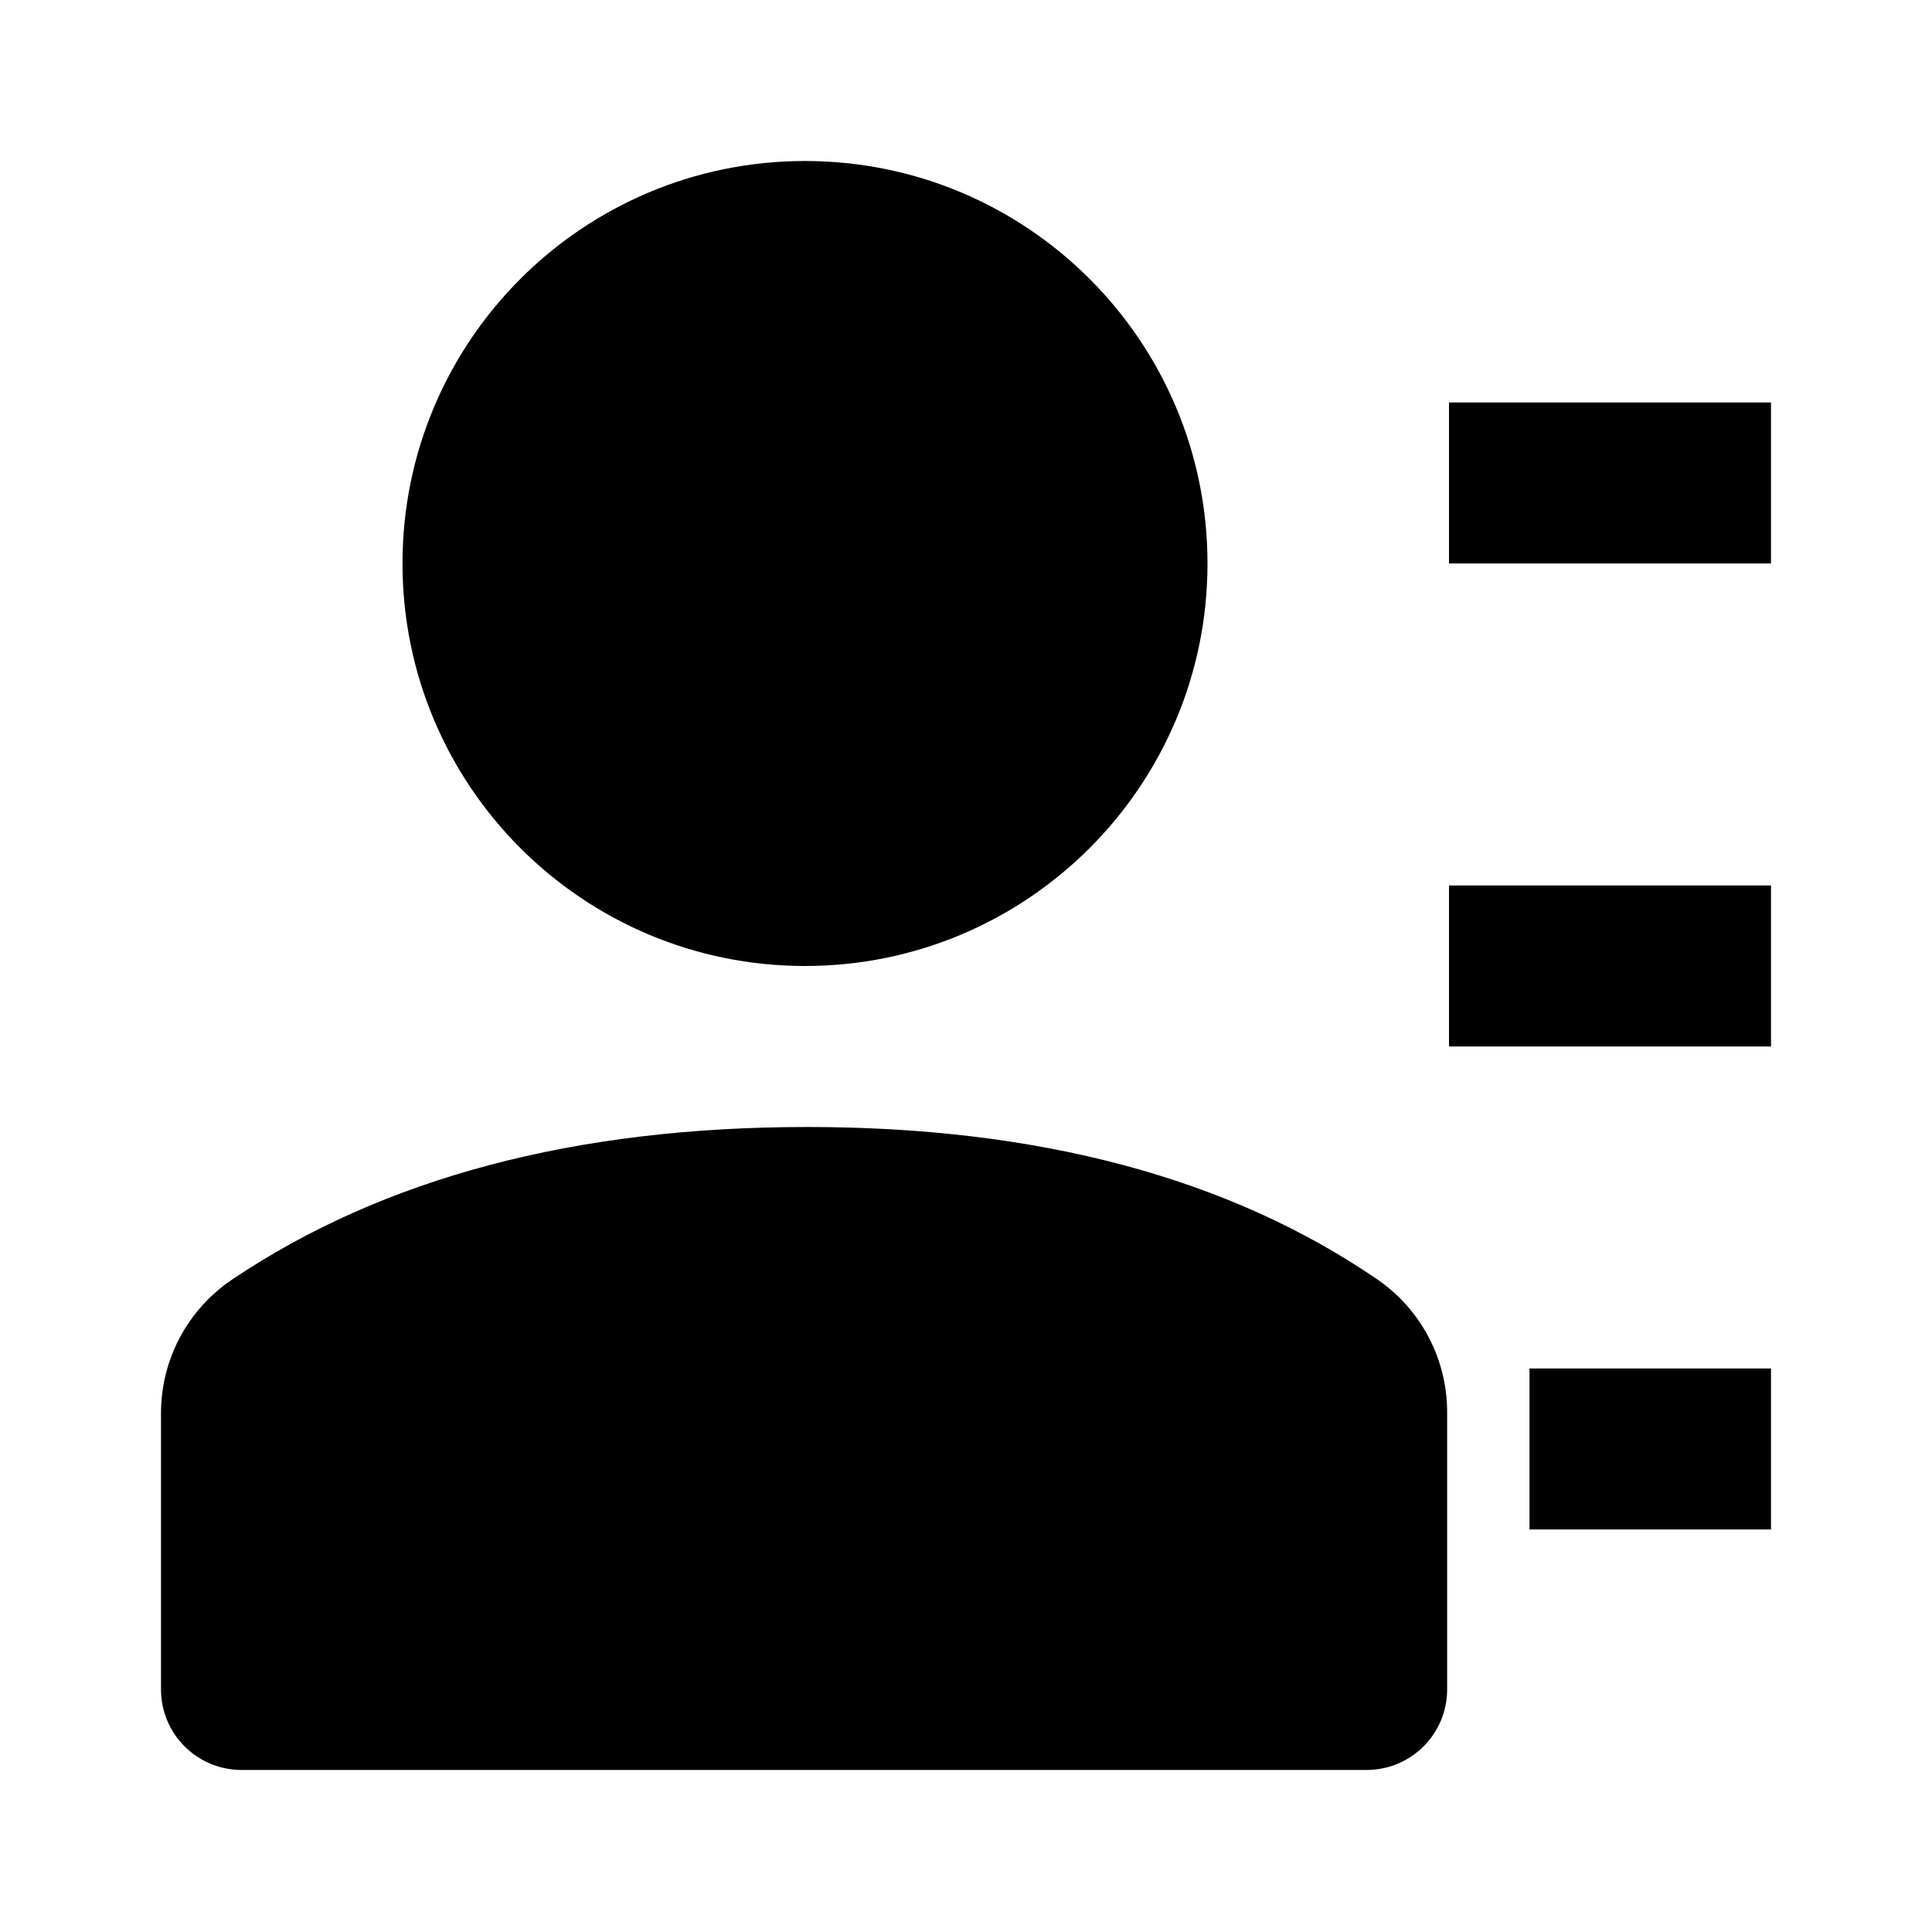
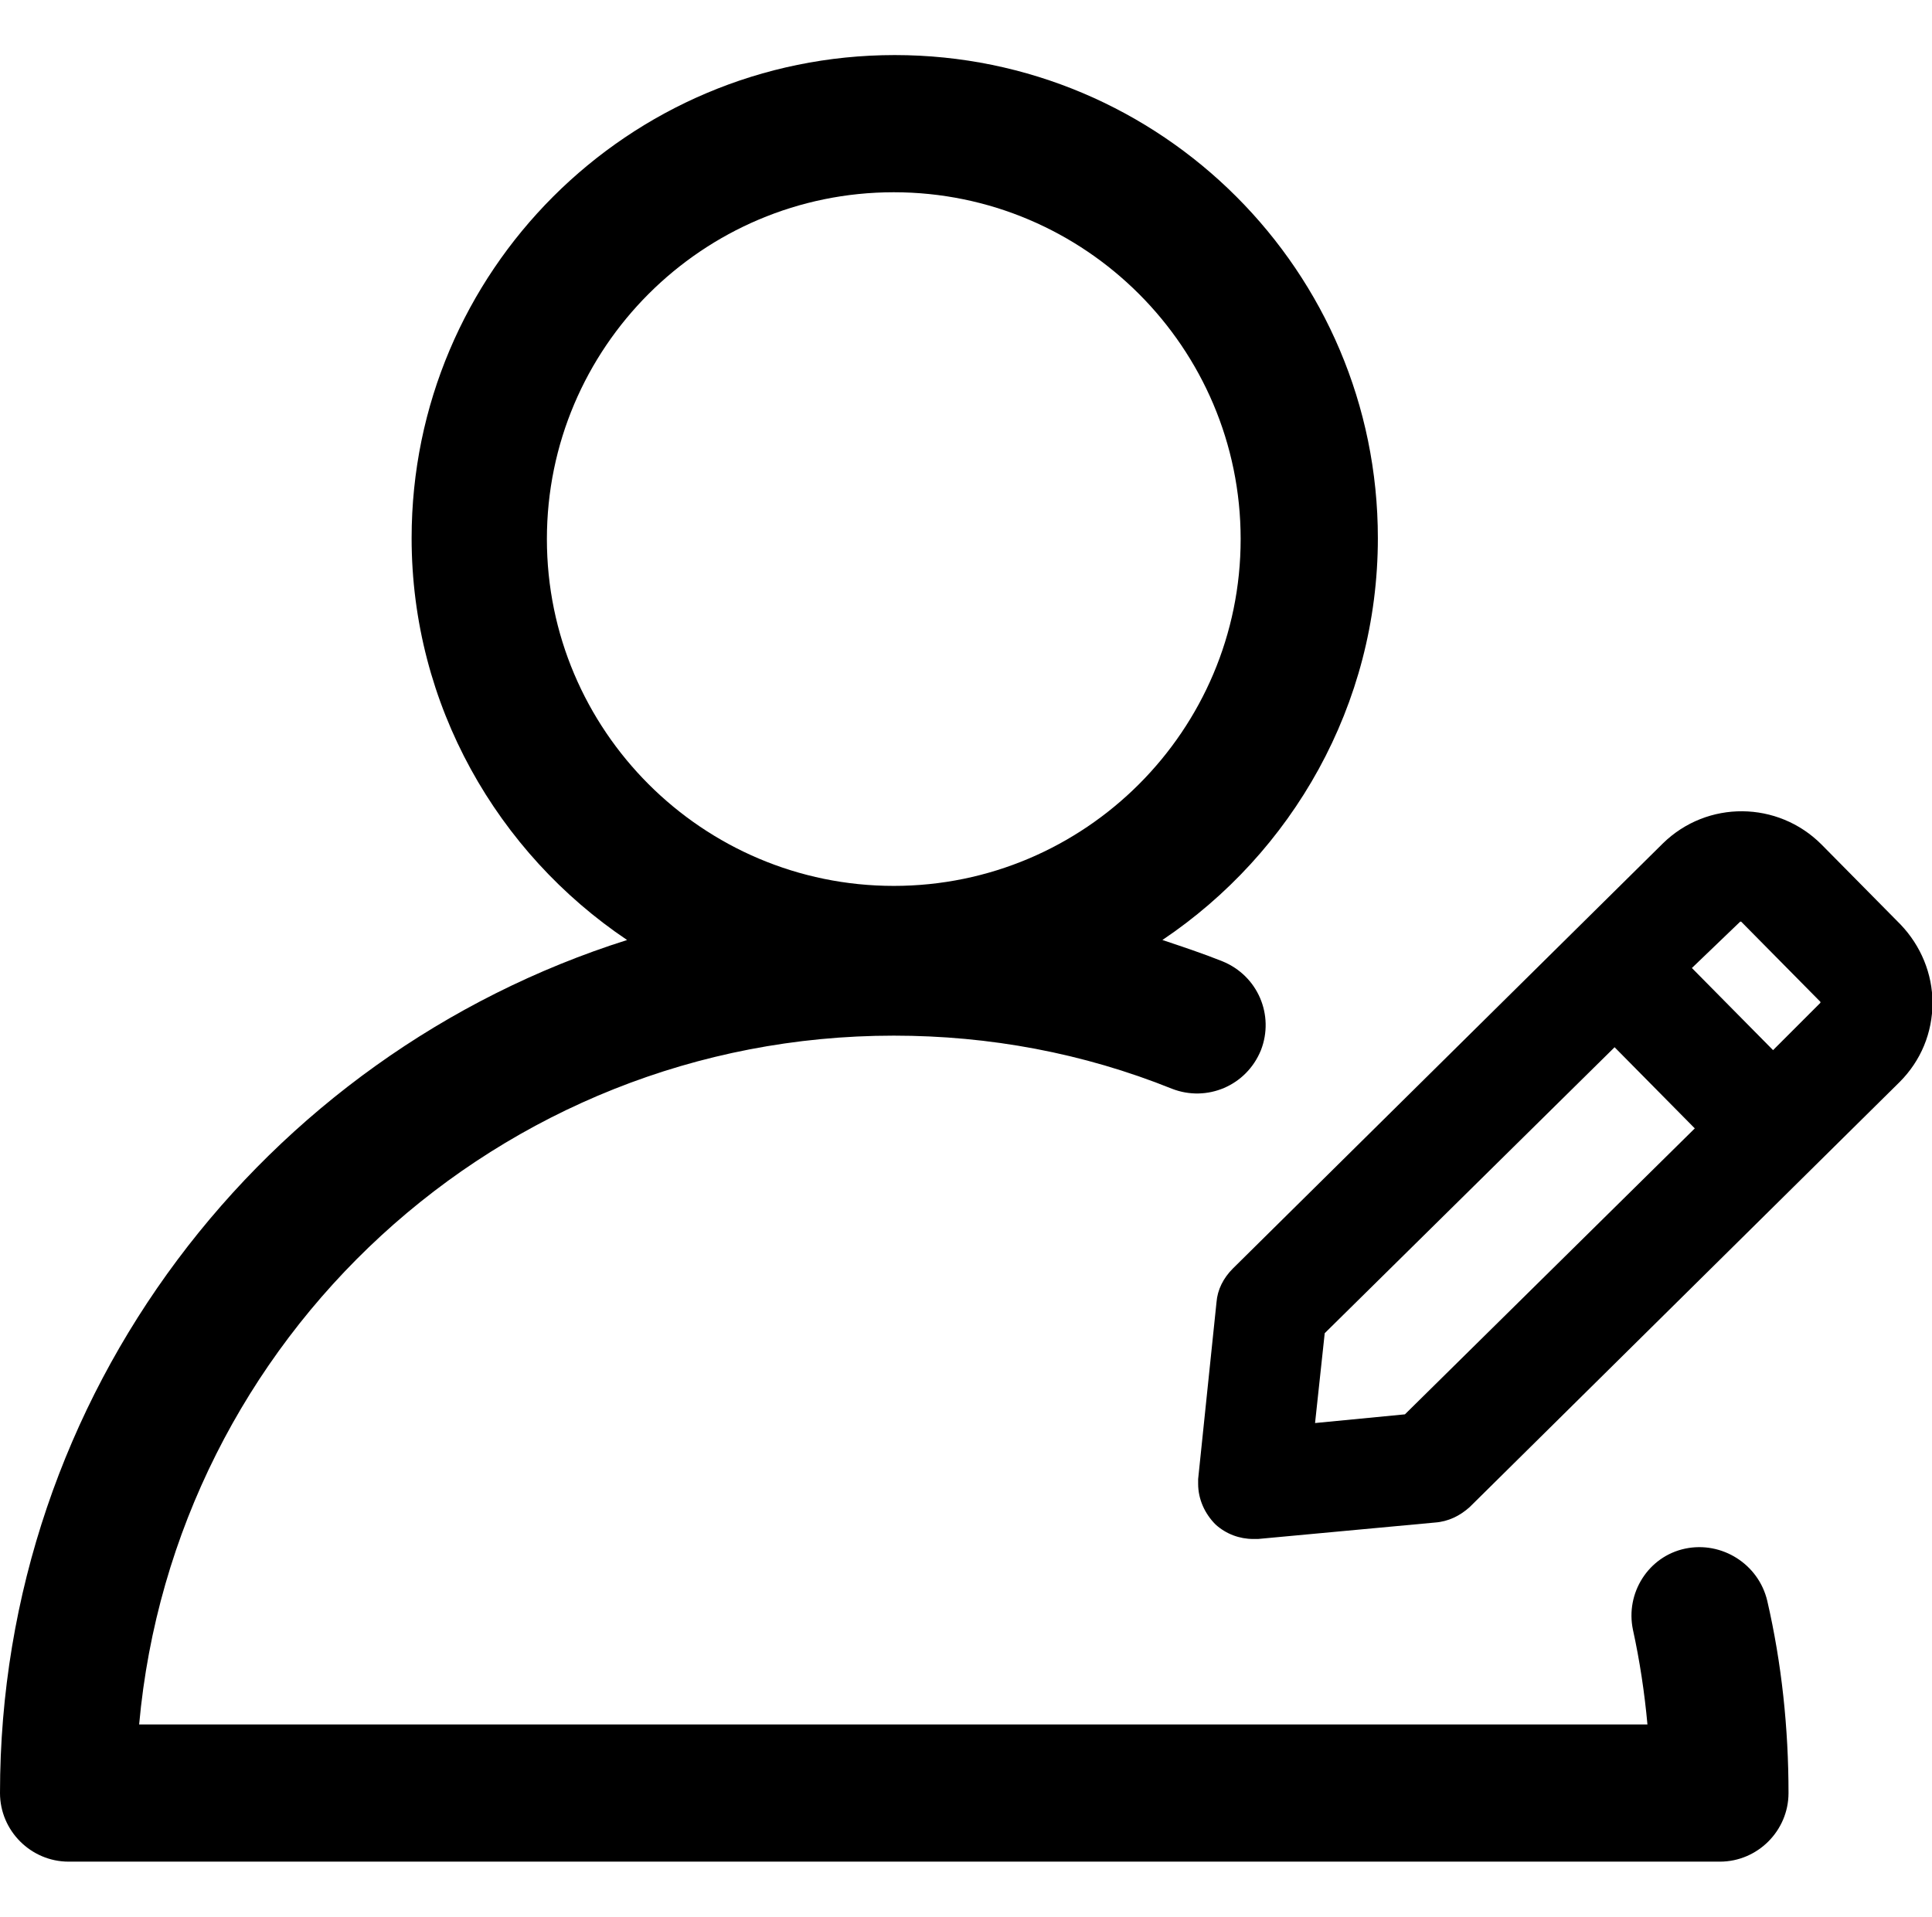
- <svg xmlns="http://www.w3.org/2000/svg" t="1557900927945" class="icon" style="" viewBox="0 0 1024 1024" version="1.1" p-id="11134" width="200" height="200">
+ <svg xmlns="http://www.w3.org/2000/svg" t="1557912214335" class="icon" style="" viewBox="0 0 1032 1024" version="1.1" p-id="8816" width="201.562" height="200">
  <defs>
    <style type="text/css" />
  </defs>
-   <path d="M426.667 512a213.333 213.333 0 1 1 0-426.667 213.333 213.333 0 0 1 0 426.667z m341.333-298.667h170.667v85.333h-170.667V213.333z m0 256h170.667v85.333h-170.667v-85.333z m42.667 256h128v85.333h-128v-85.333zM123.093 678.144C203.307 624.213 304.853 597.333 427.733 597.333c122.709 0 223.445 26.88 302.08 80.64a85.333 85.333 0 0 1 37.205 70.443v147.029a42.667 42.667 0 0 1-42.667 42.667H128a42.667 42.667 0 0 1-42.667-42.667v-146.475a85.333 85.333 0 0 1 37.76-70.827z" p-id="11135" />
+   <path d="M1015.226 493.935l-42.323-42.839c-23.226-23.226-60.903-23.742-84.645-0.516l-229.677 227.097c-5.161 5.161-8.258 11.355-8.774 18.065l-9.806 94.452v2.581c0 8.258 3.613 16 9.29 21.677 5.677 5.161 12.903 7.742 20.129 7.742h2.581l94.452-8.774c7.226-0.516 13.419-3.613 18.581-8.258l229.677-227.097c11.355-11.355 17.548-26.323 17.548-42.323 0-15.484-6.194-30.452-17.032-41.806z m-109.935 108.903l-154.839 152.774-48 4.645 5.161-48 154.839-152.774 42.839 43.355z m24.258-110.452h0.516l42.323 42.839v0.516l-25.29 25.29-43.355-43.871 25.806-24.774z" p-id="8817" />
+   <path d="M900.129 827.355c-19.613 4.129-32 23.742-27.871 43.355 3.613 16.516 6.194 33.548 7.742 50.581H74.323c18.581-205.935 192-368 403.097-368 51.097 0 101.161 9.29 148.645 28.387 18.581 7.226 39.742-1.548 47.484-20.645 7.226-18.581-1.548-39.742-20.645-47.484-10.323-4.129-21.161-7.742-32-11.355 69.161-46.452 115.097-125.419 115.097-214.71 0-142.452-115.613-258.065-258.065-258.065s-258.065 115.613-258.065 258.065c0 89.29 45.935 168.258 115.097 214.71C140.903 563.613 0 744.774 0 957.935c0 20.129 16.516 36.645 36.645 36.645H918.71c20.129 0 36.645-16.516 36.645-36.645 0-34.581-3.613-69.161-11.355-102.71-4.645-19.613-24.258-32-43.871-27.871zM292.129 288c0-102.194 83.097-185.29 185.29-185.29s185.29 83.097 185.29 185.29-83.097 185.29-185.29 185.29-185.29-83.097-185.29-185.29z" p-id="8818" />
</svg>
